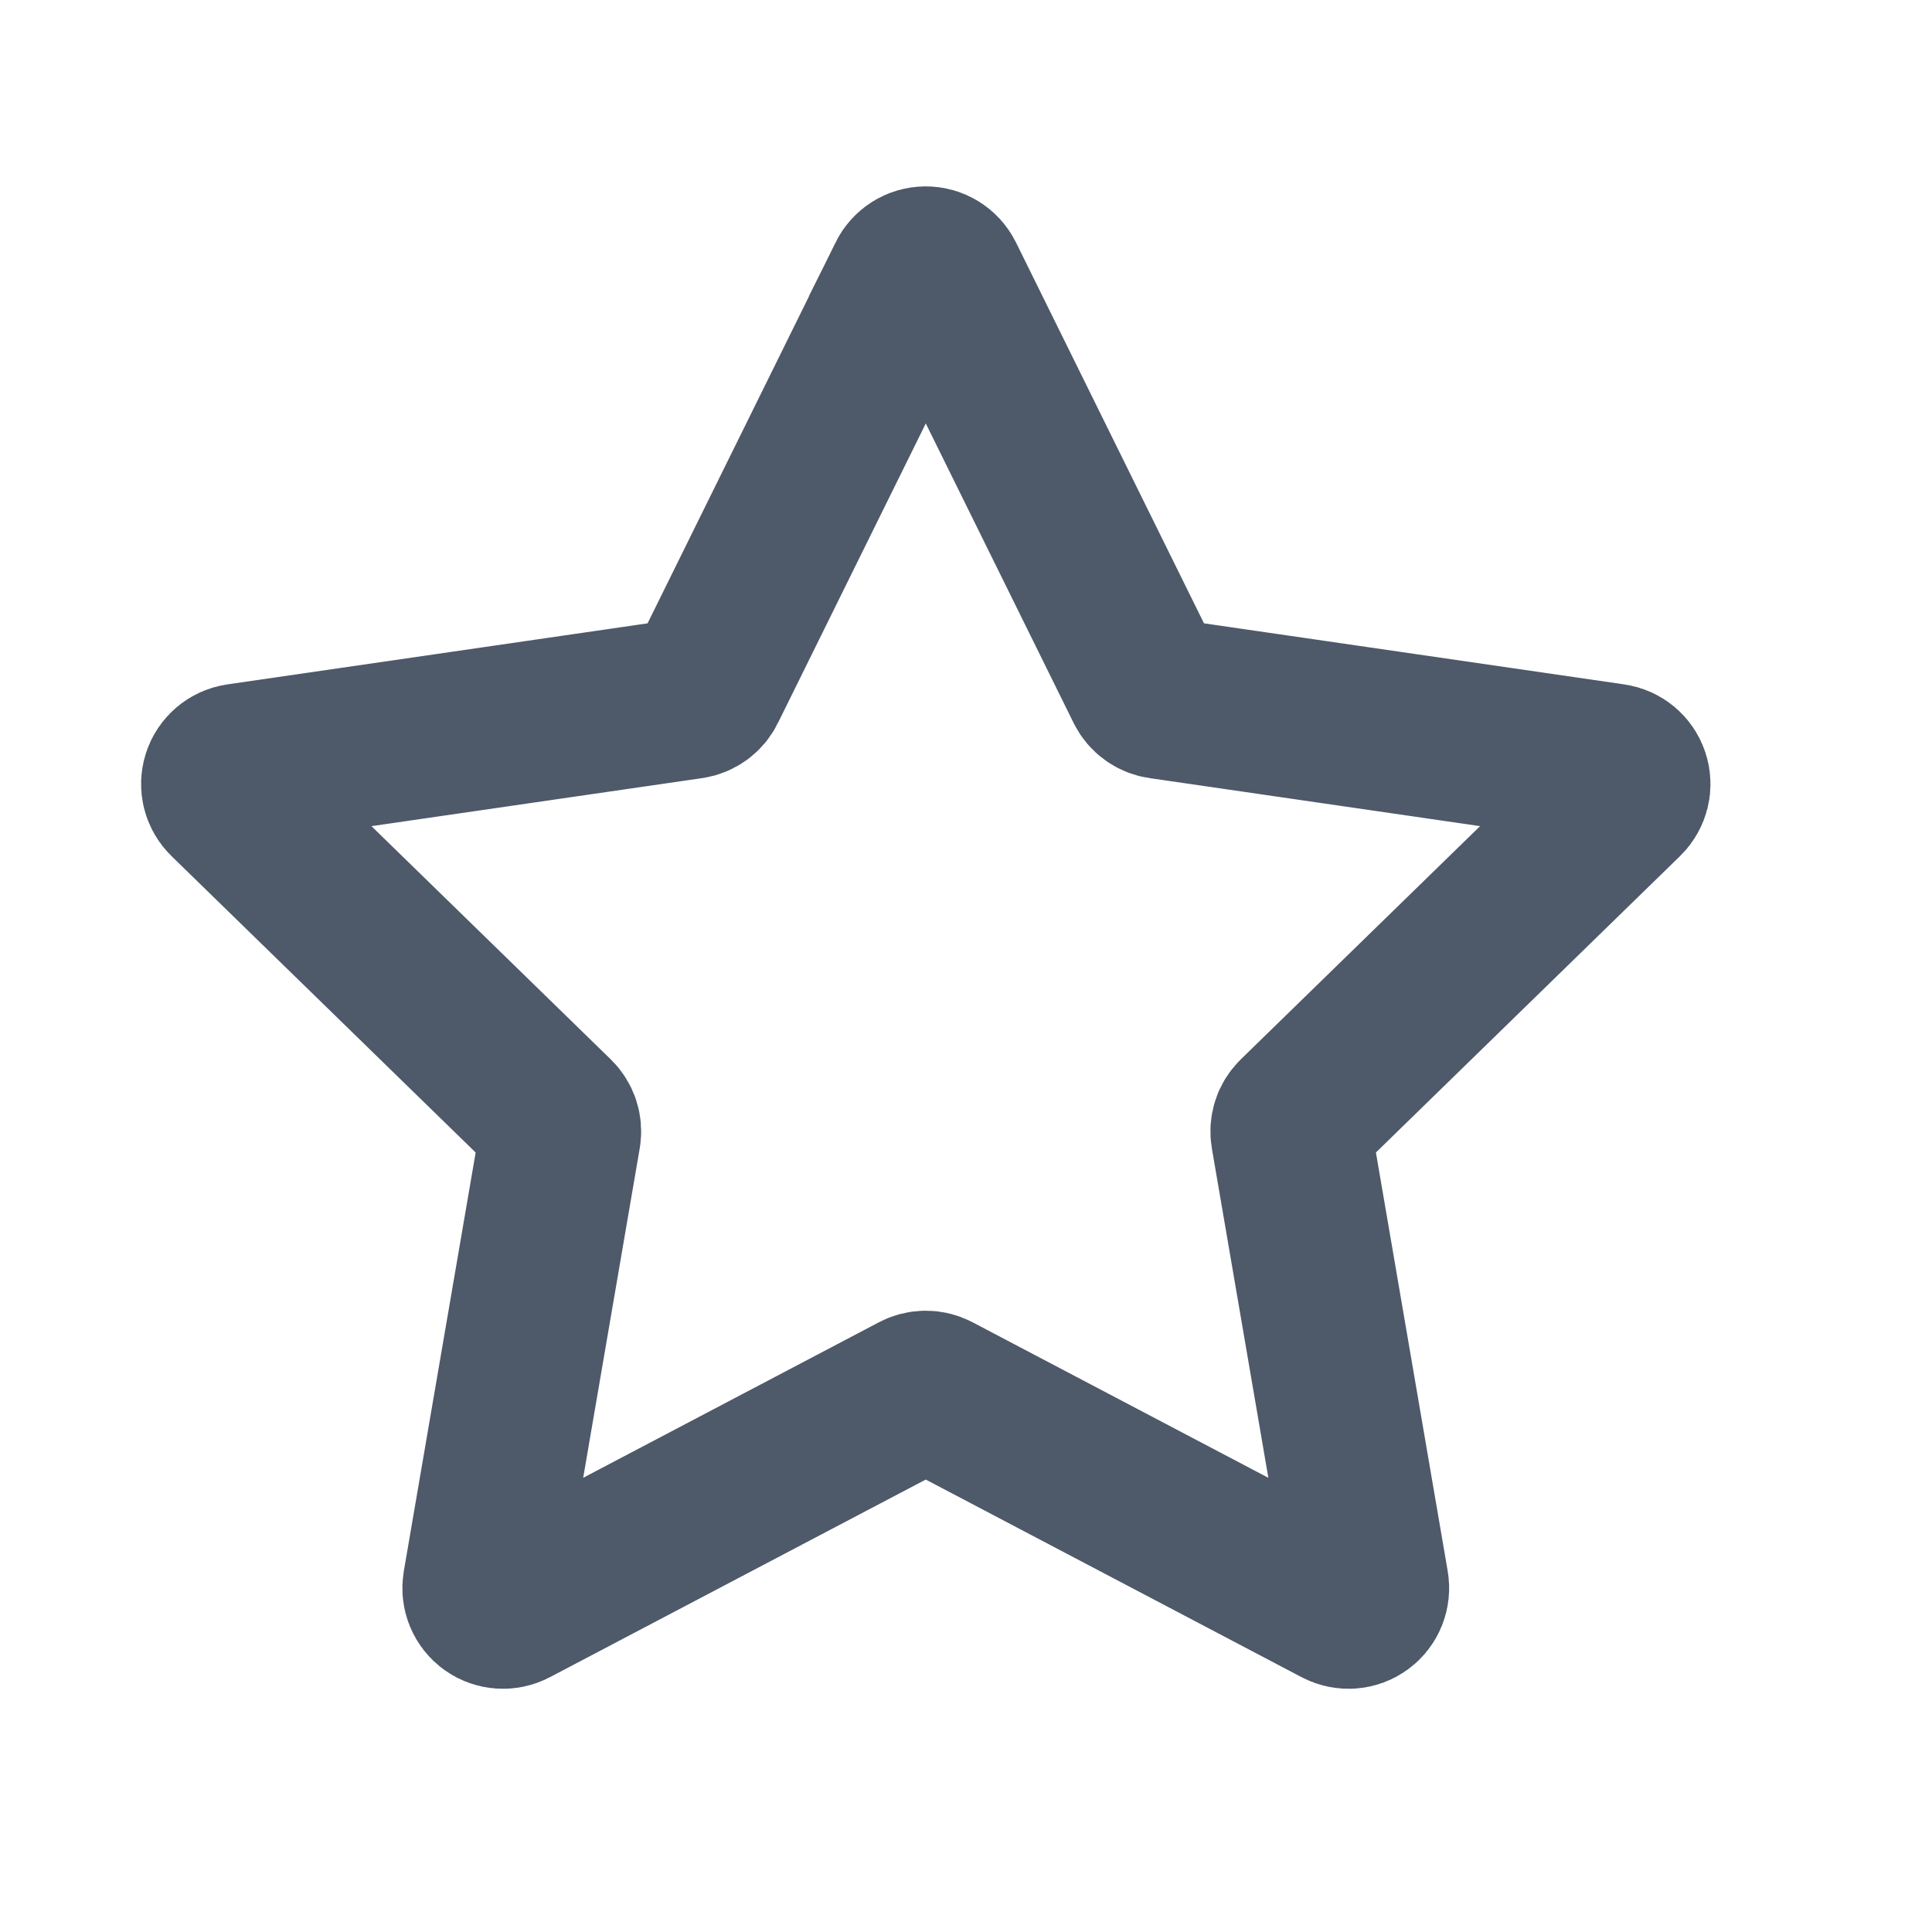
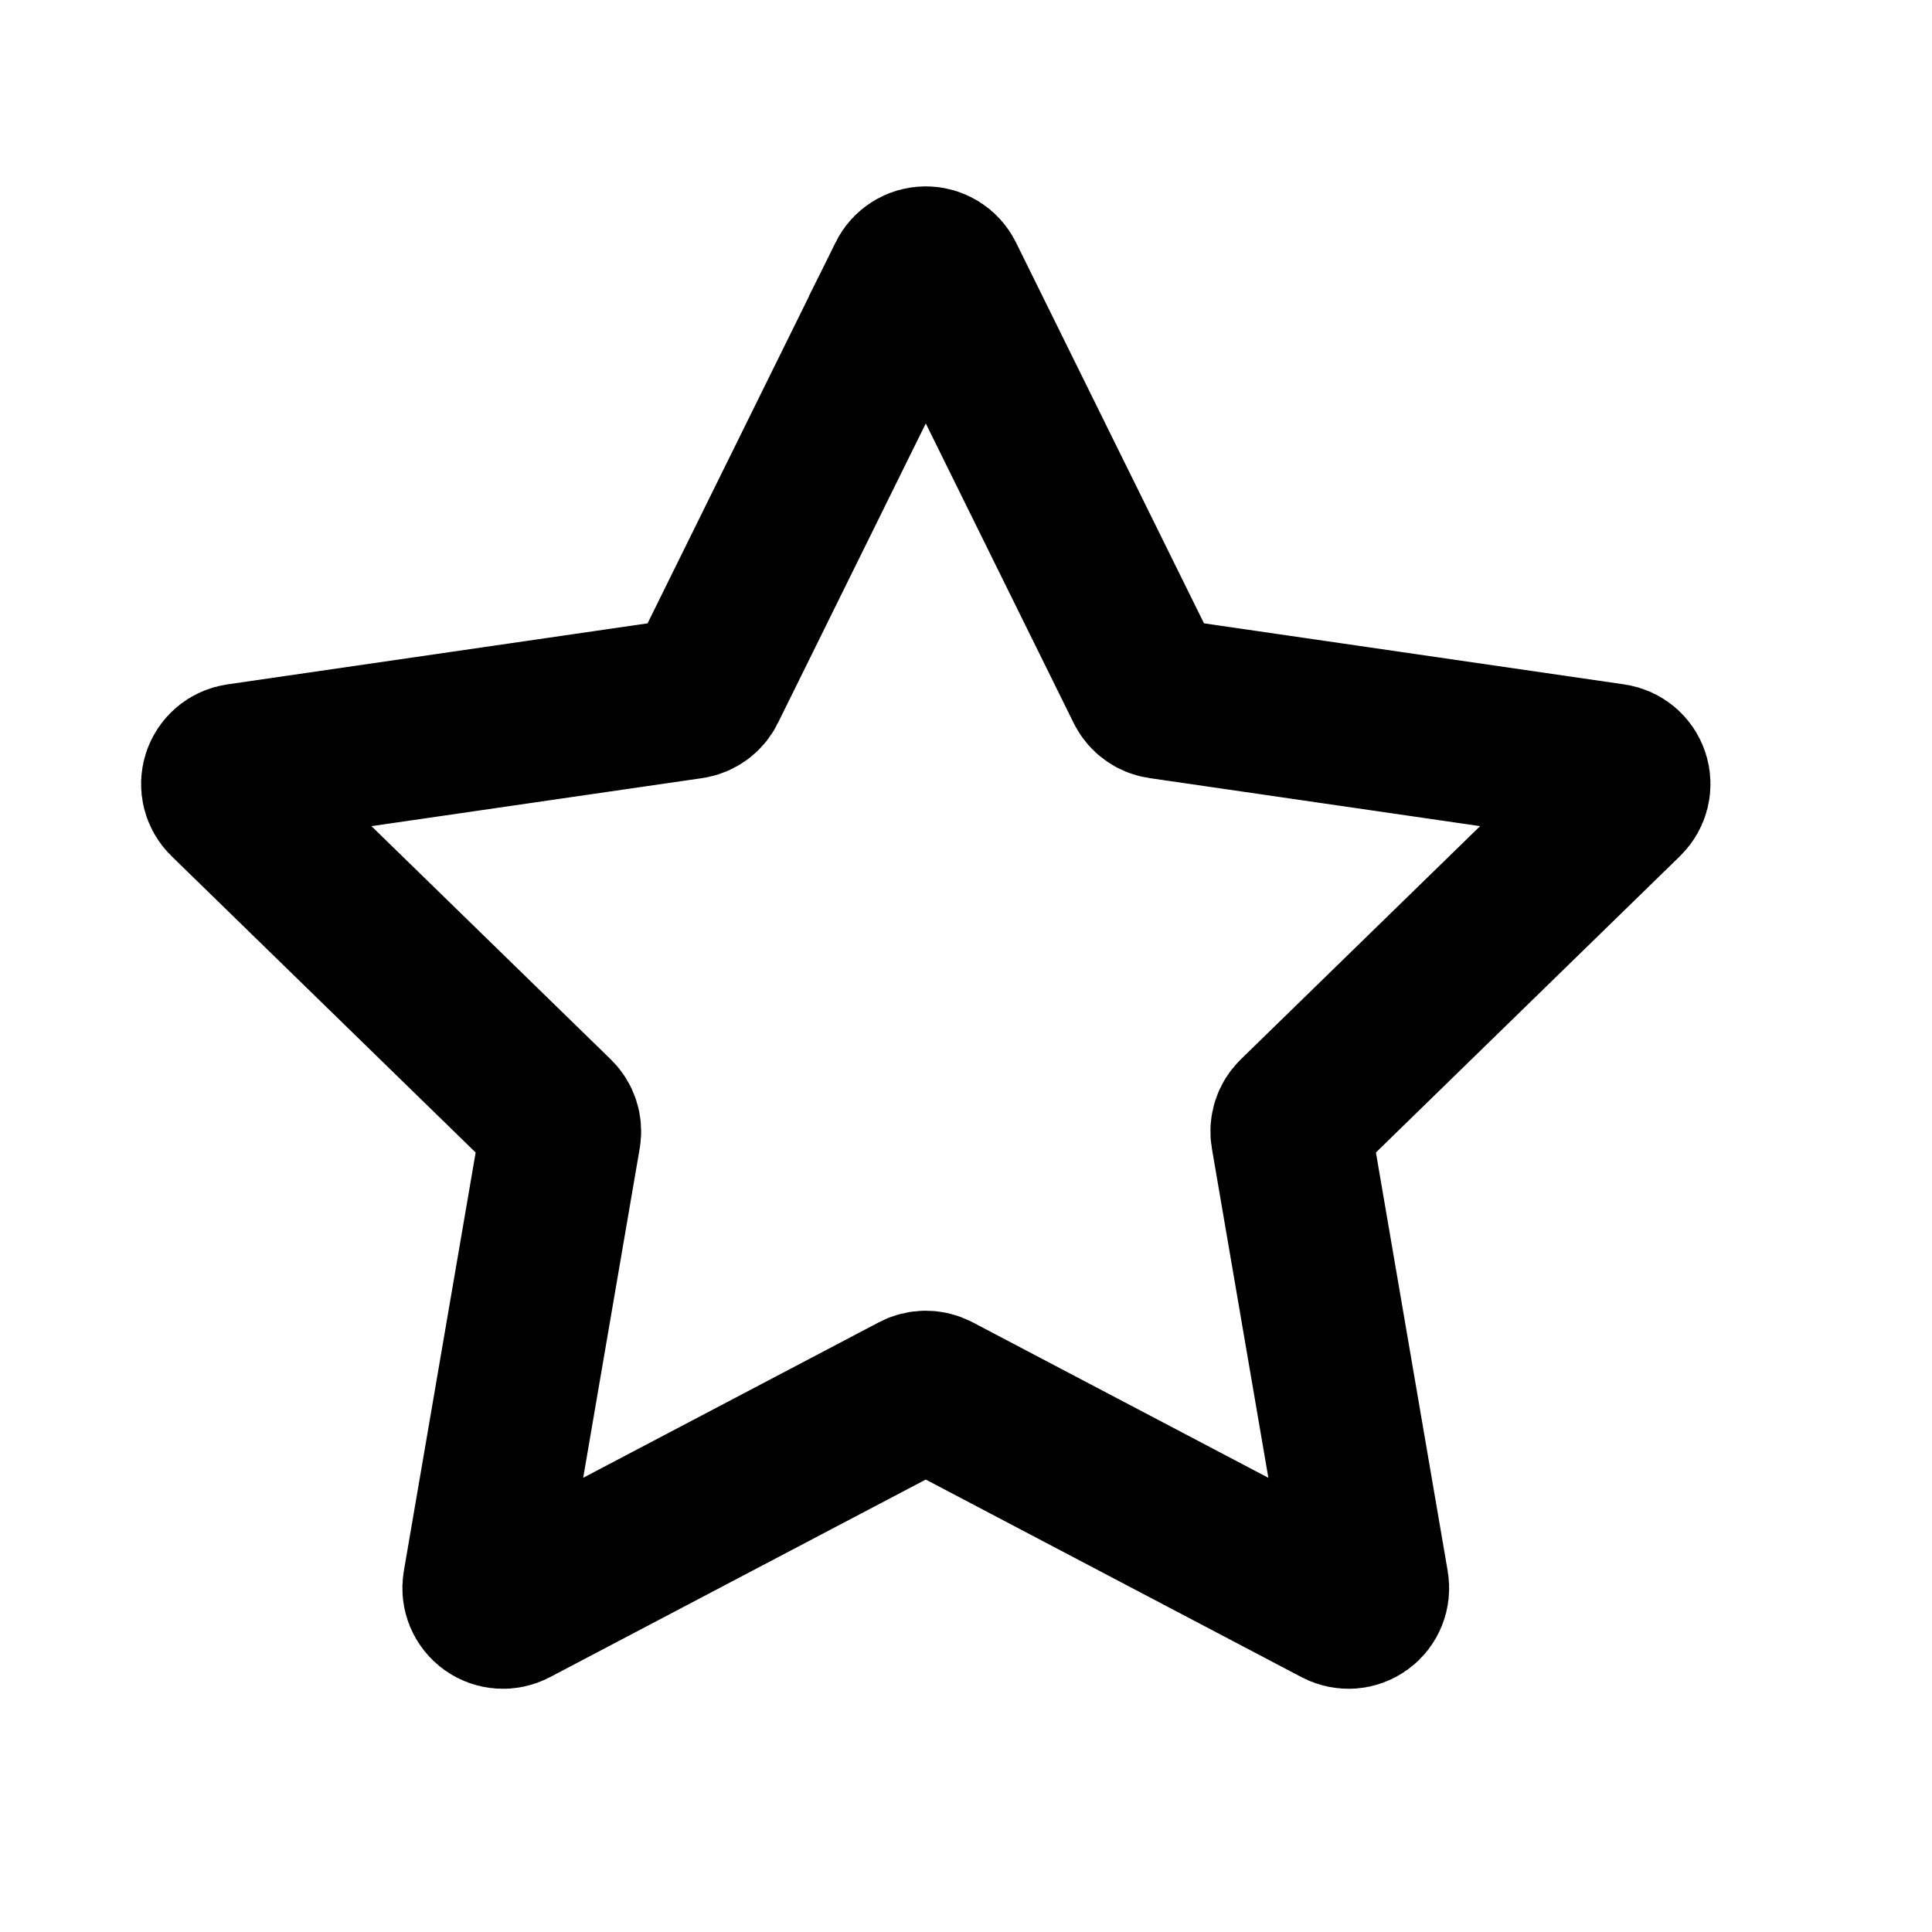
- <svg width="48" height="48" viewBox="0 0 48 48" fill="none">
-   <path d="M22.552 6.908a.5.5 0 01.896 0l5.02 10.17a.5.5 0 00.376.274l11.224 1.631a.5.5 0 01.277.853l-8.122 7.916a.5.5 0 00-.143.443l1.917 11.178a.5.5 0 01-.726.527l-10.038-5.278a.5.5 0 00-.466 0L12.73 39.9a.5.5 0 01-.726-.527l1.918-11.178a.5.5 0 00-.144-.443l-8.122-7.916a.5.5 0 01.278-.853l11.223-1.63a.5.5 0 00.376-.274l5.02-10.17z" stroke="#4E5969" stroke-width="4" />
+ <svg viewBox="0 0 48 48" fill="none" stroke="currentColor" stroke-width="4">&gt;<path d="M22.552 6.908a.5.5 0 01.896 0l5.02 10.17a.5.5 0 00.376.274l11.224 1.631a.5.5 0 01.277.853l-8.122 7.916a.5.5 0 00-.143.443l1.917 11.178a.5.5 0 01-.726.527l-10.038-5.278a.5.5 0 00-.466 0L12.73 39.9a.5.5 0 01-.726-.527l1.918-11.178a.5.5 0 00-.144-.443l-8.122-7.916a.5.5 0 01.278-.853l11.223-1.63a.5.5 0 00.376-.274l5.02-10.17z" />
</svg>
